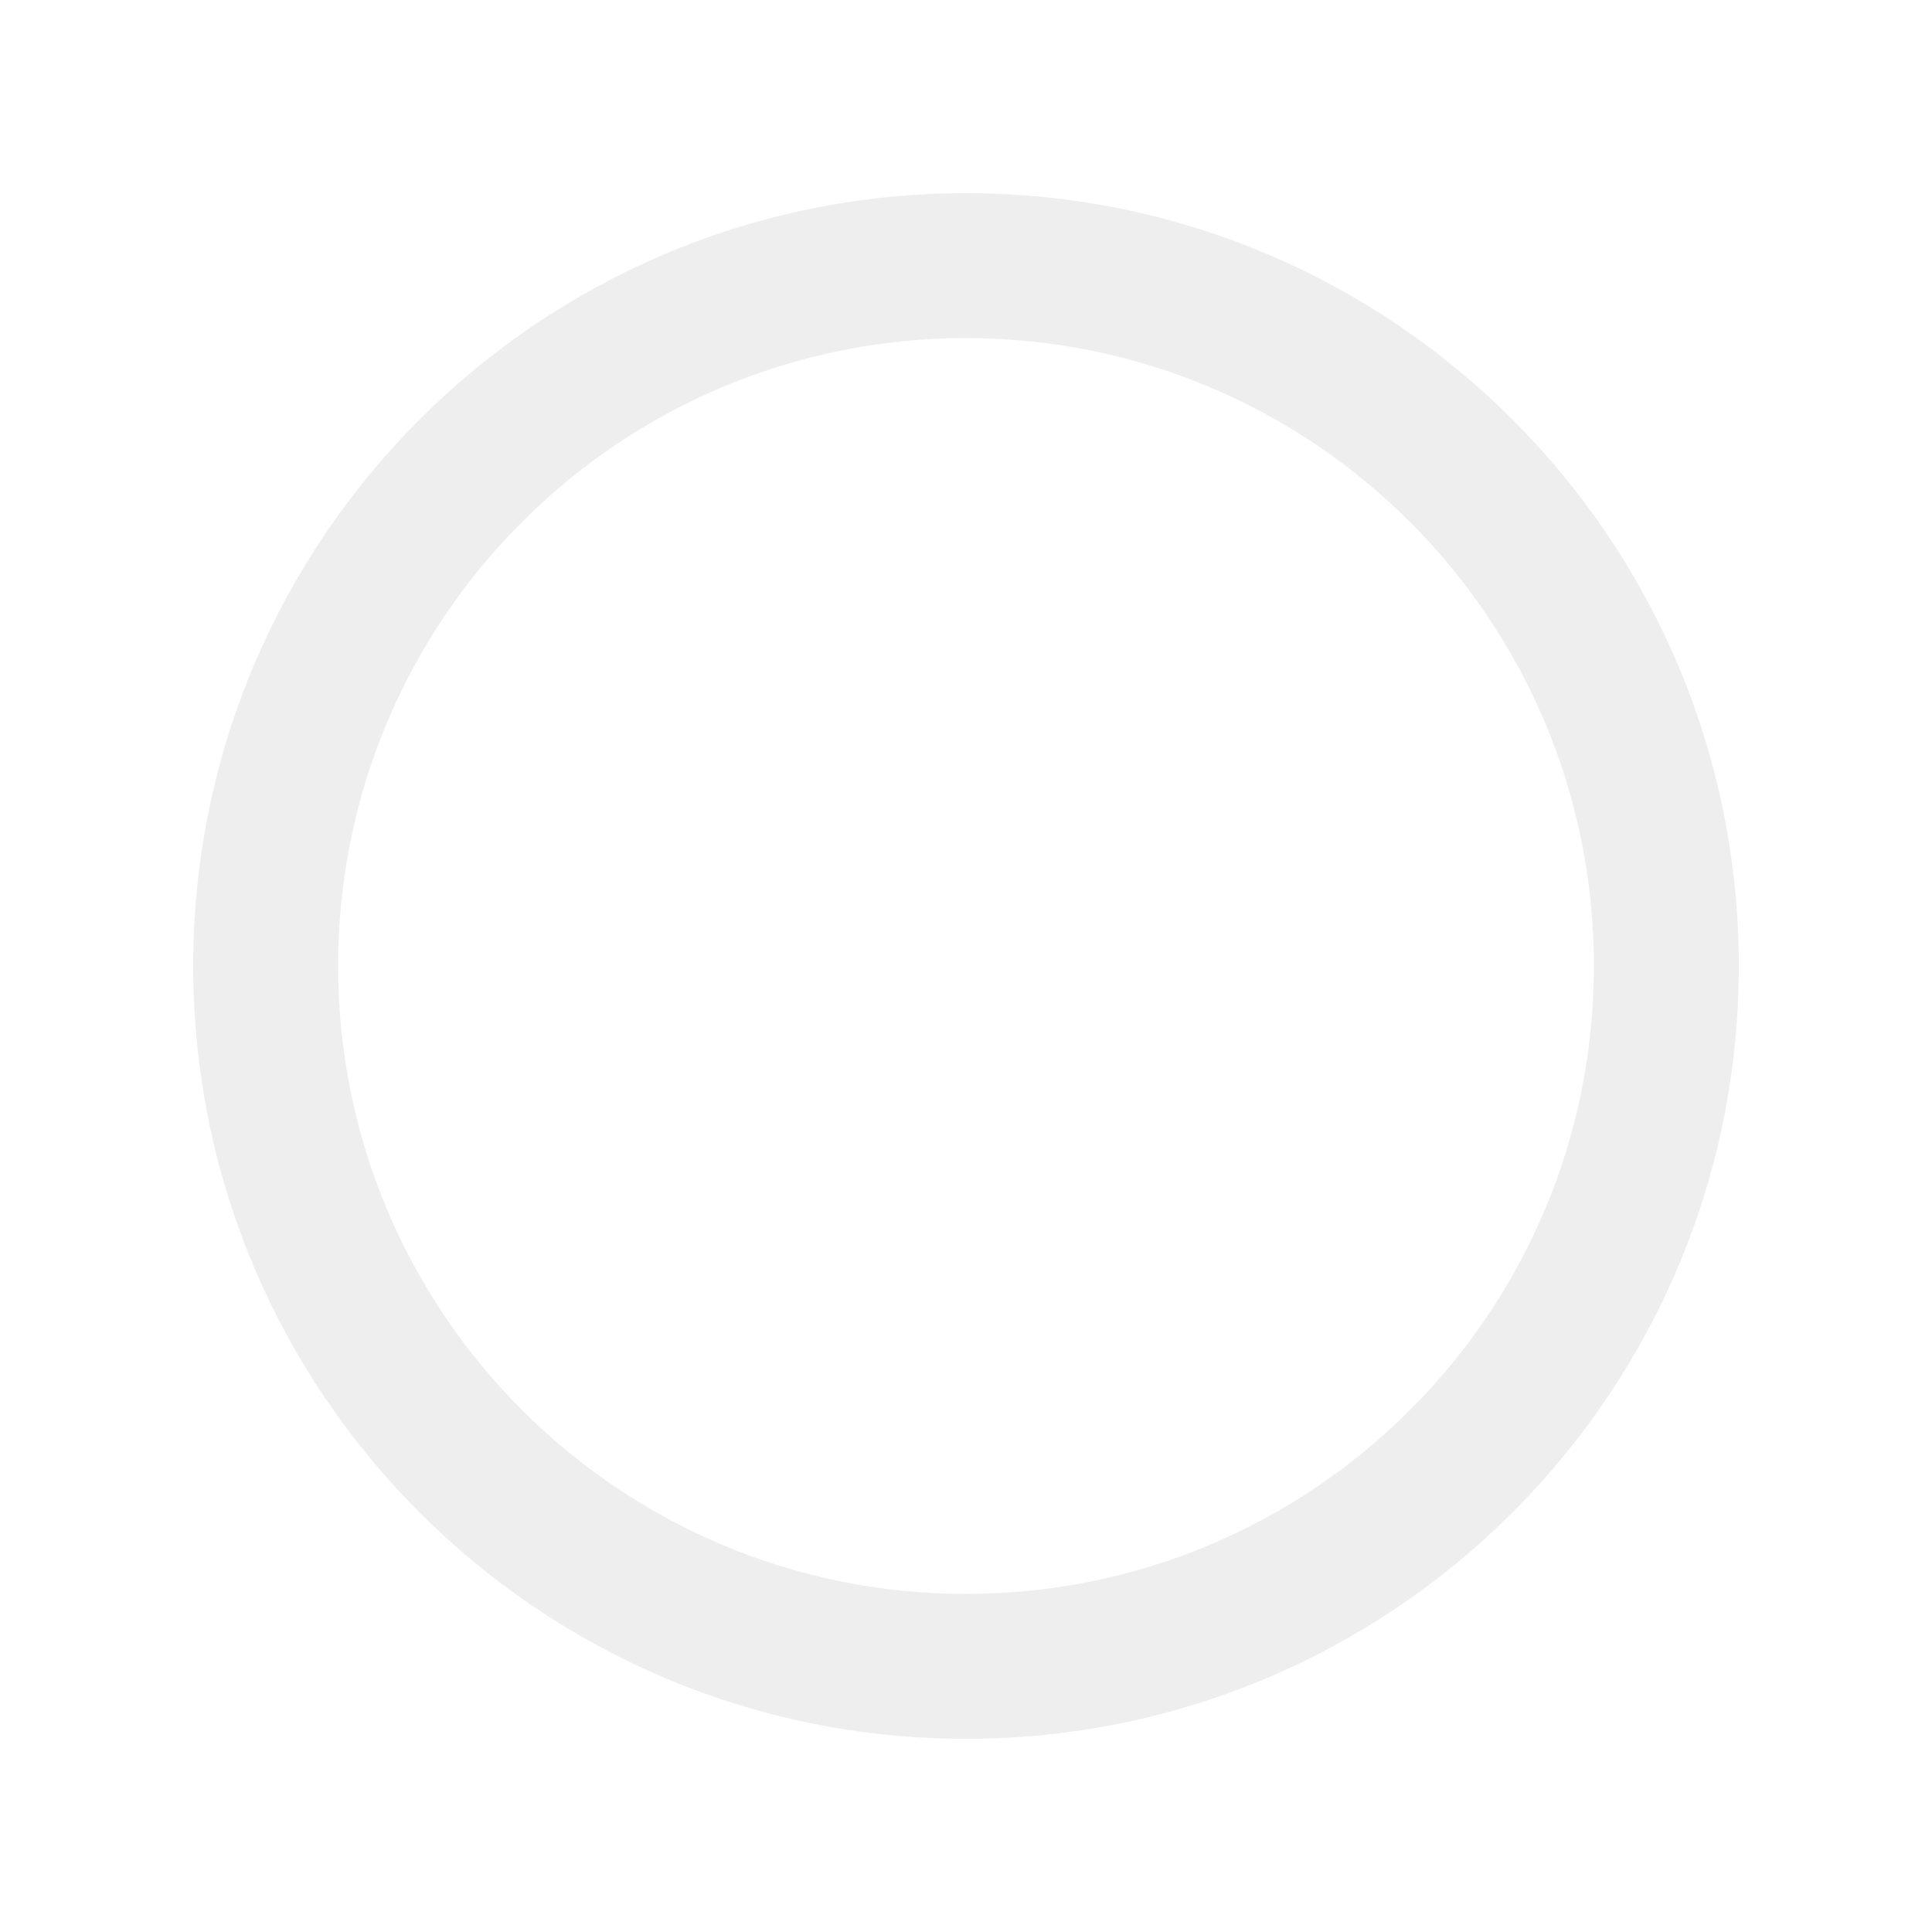
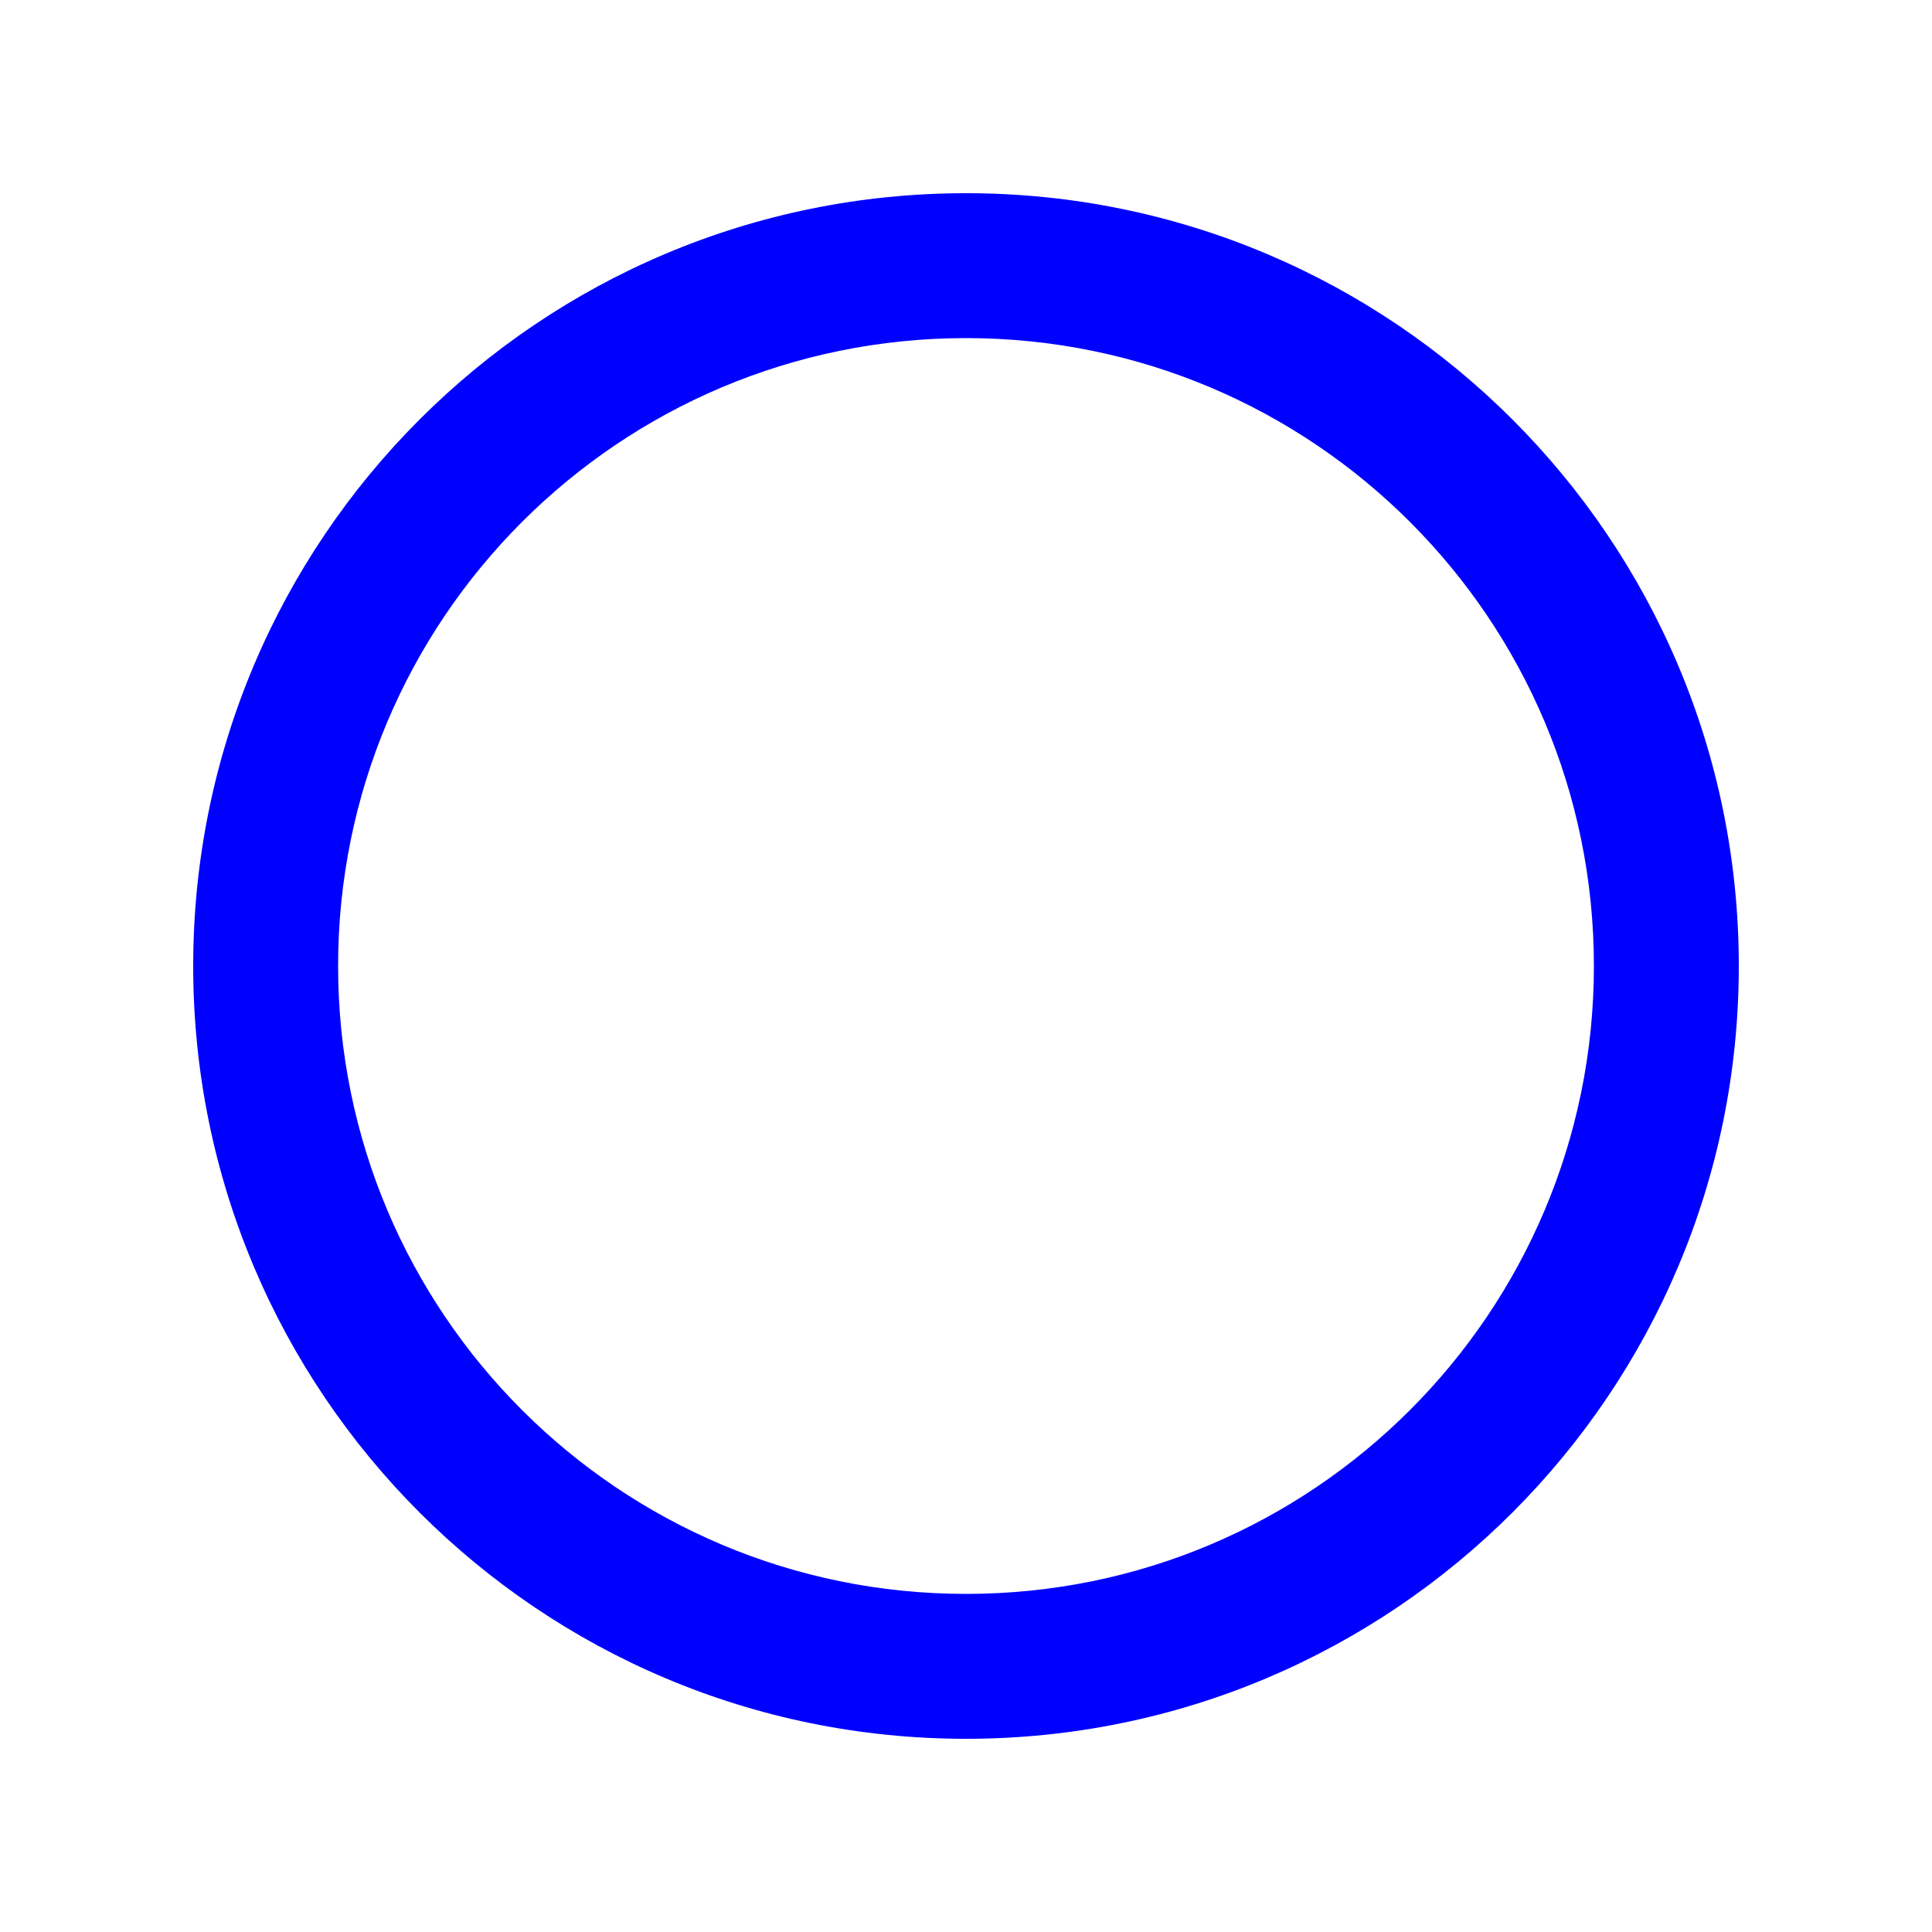
<svg xmlns="http://www.w3.org/2000/svg" viewBox="0 0 640 640">
-   <path fill="#eee" d="M528 320C528 205.1 434.9 112 320 112C205.1 112 112 205.1 112 320C112 434.9 205.1 528 320 528C434.9 528 528 434.9 528 320zM64 320C64 178.6 178.6 64 320 64C461.4 64 576 178.6 576 320C576 461.4 461.4 576 320 576C178.6 576 64 461.4 64 320z" />
+   <path fill="blue" d="M528 320C528 205.1 434.9 112 320 112C205.1 112 112 205.1 112 320C112 434.9 205.1 528 320 528C434.9 528 528 434.9 528 320zM64 320C64 178.6 178.6 64 320 64C461.4 64 576 178.6 576 320C576 461.4 461.4 576 320 576C178.6 576 64 461.4 64 320z" />
</svg>
